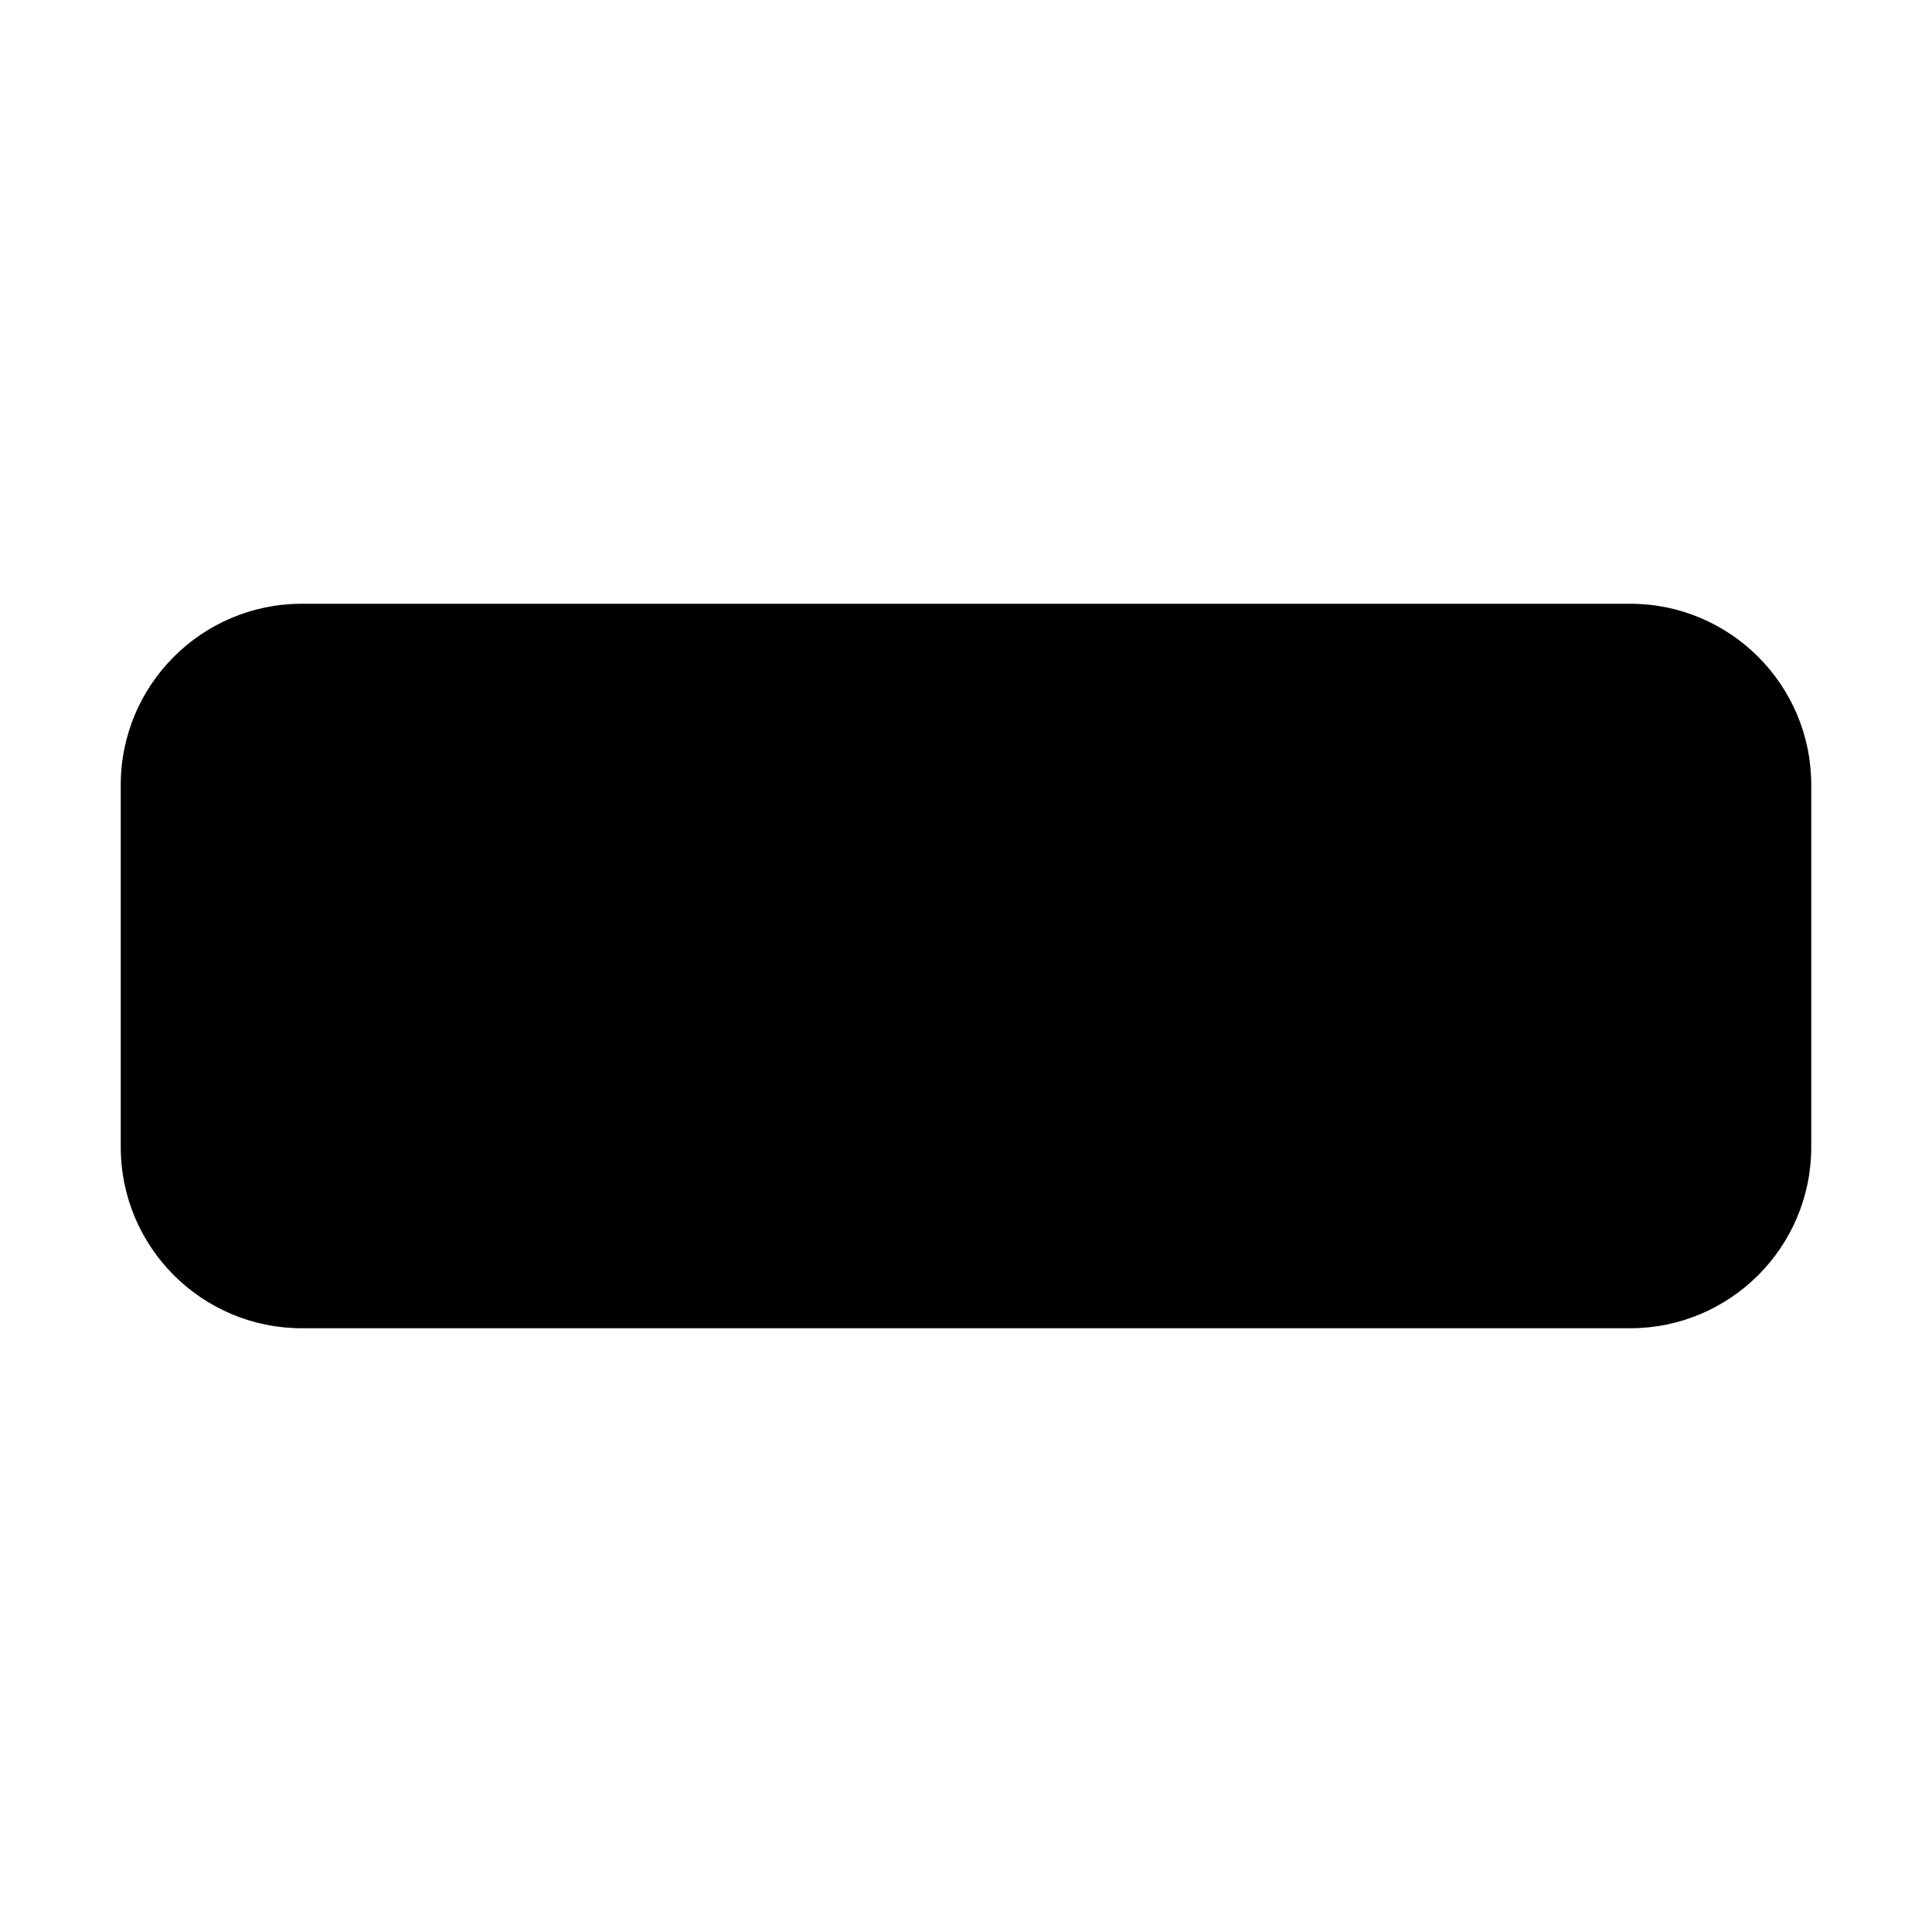
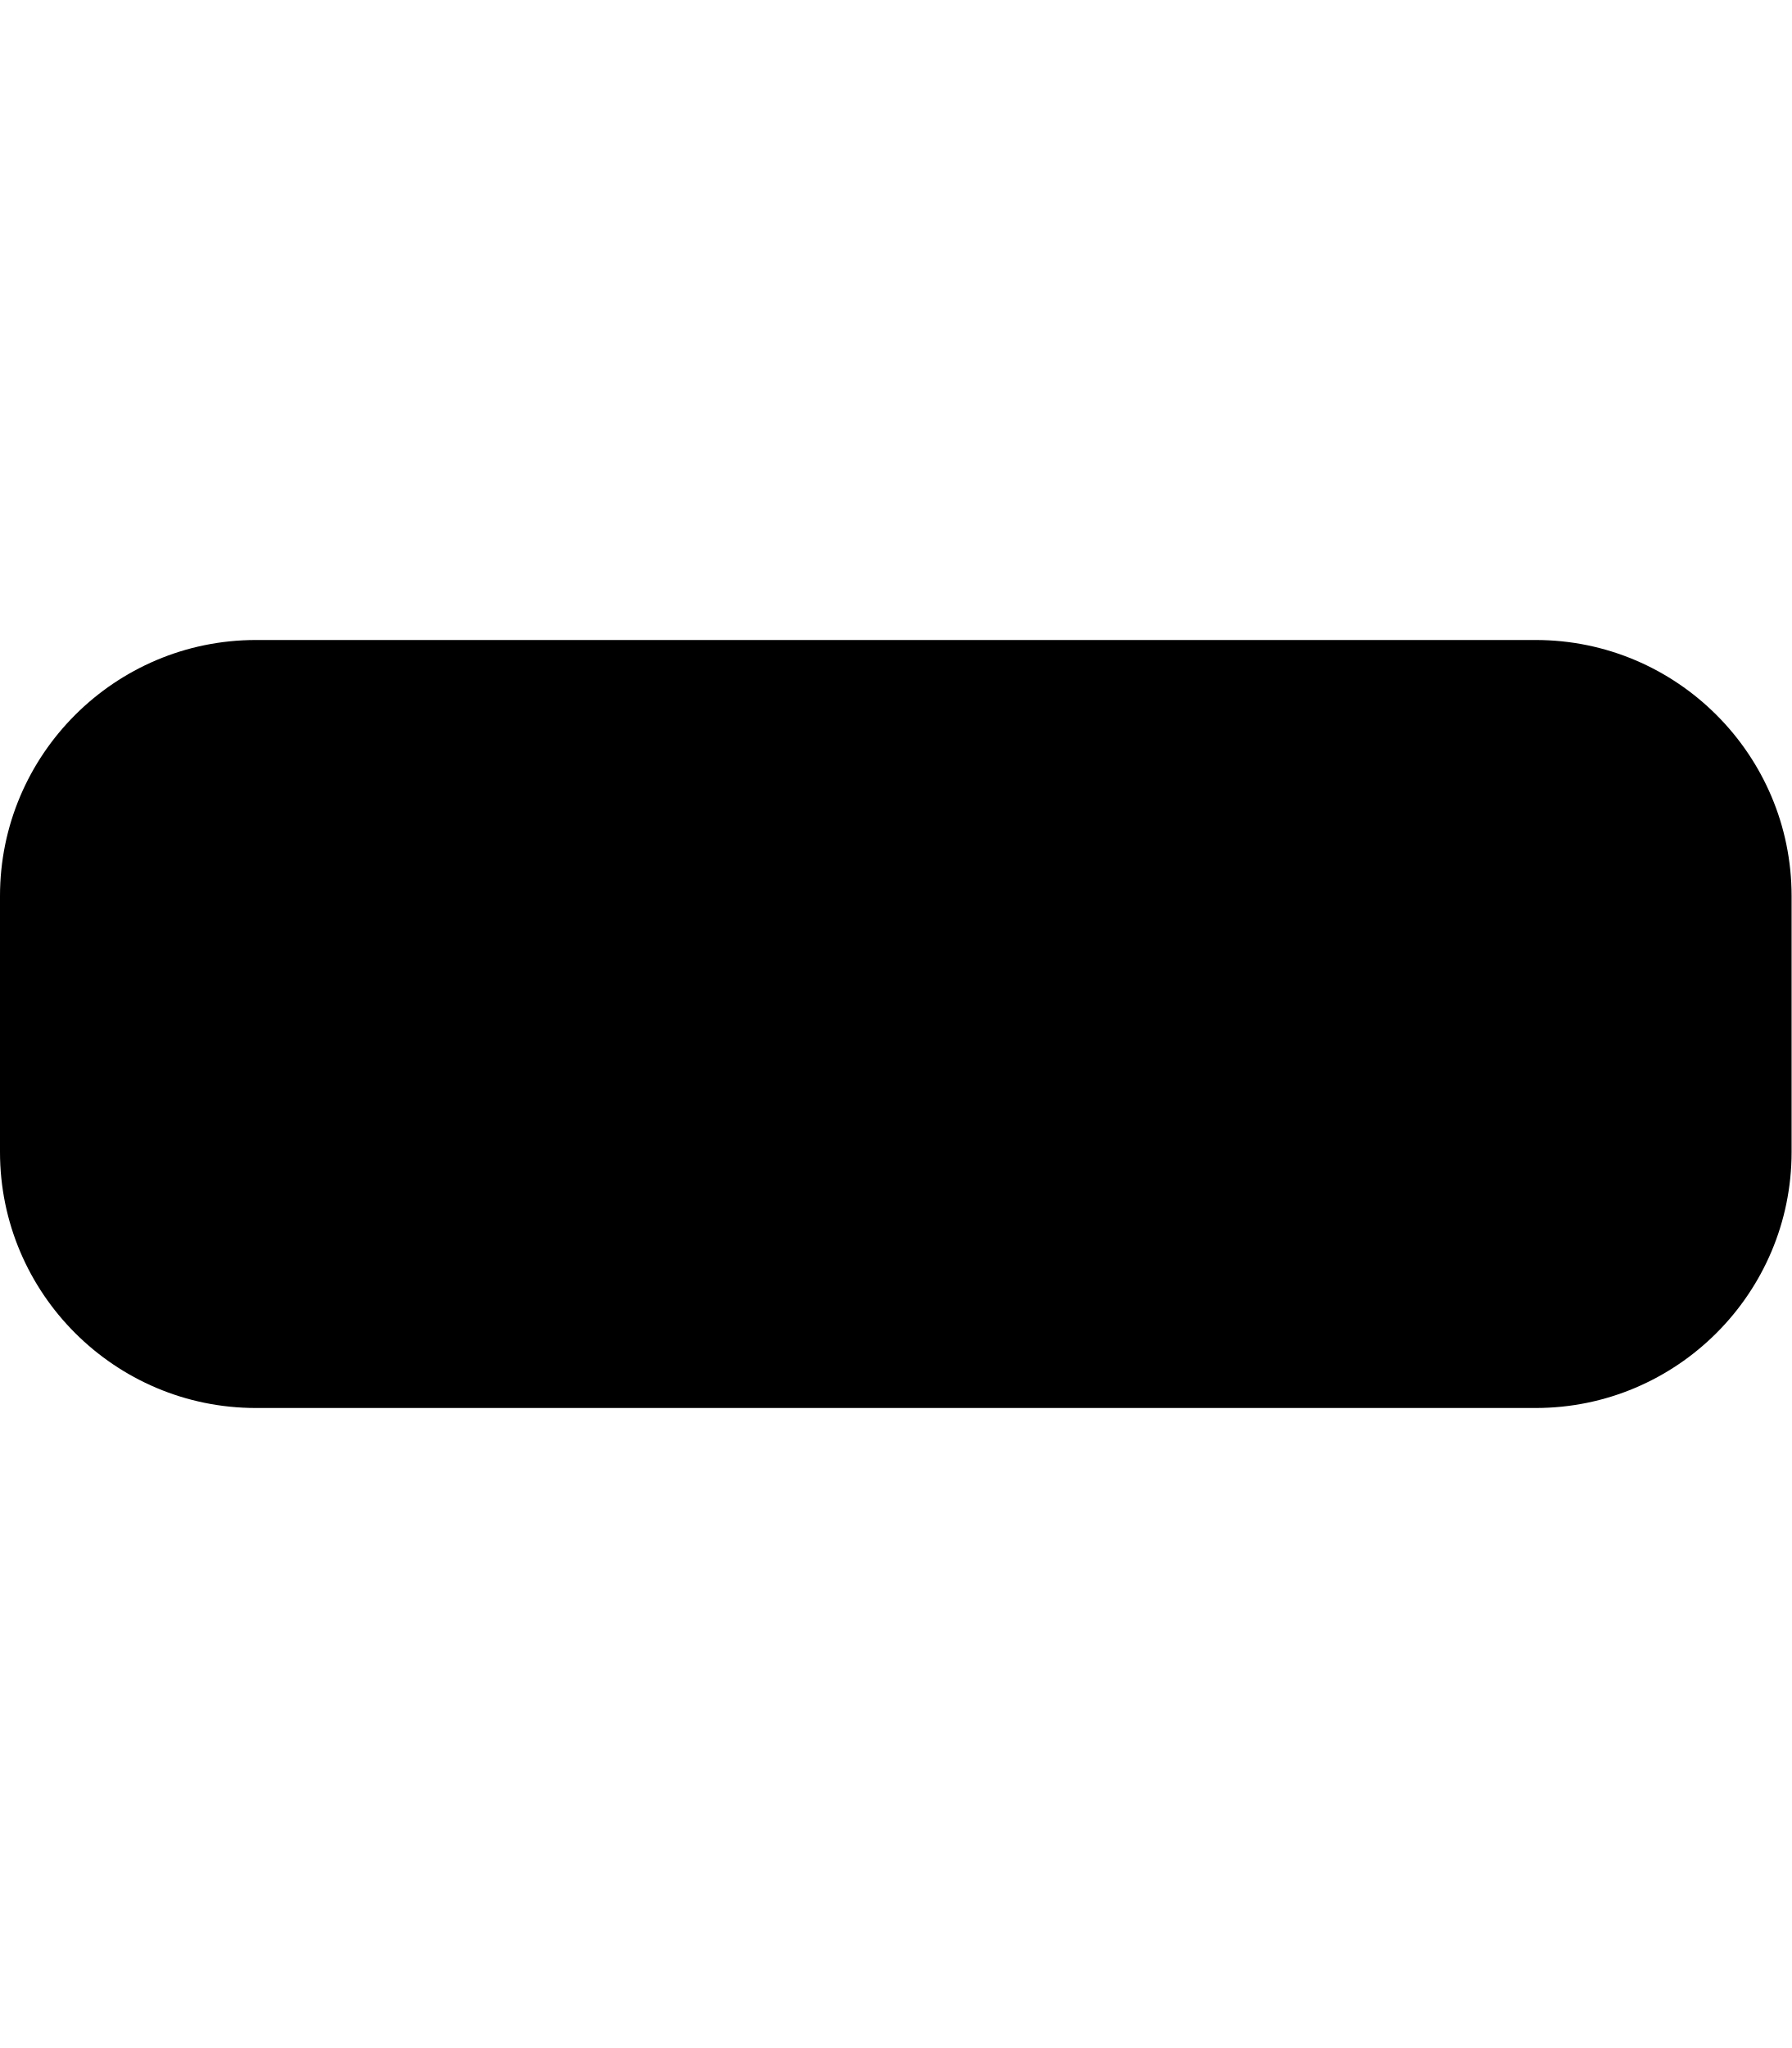
- <svg xmlns="http://www.w3.org/2000/svg" viewBox="0 0 512 512">
-   <path d="M432 160h-85-11H80c-26.5 0-48 21.5-48 48v96c0 26.5 21.5 48 48 48h256 11 85c26.5 0 48-21.5 48-48v-96c0-26.5-21.5-48-48-48z" />
+ <svg xmlns="http://www.w3.org/2000/svg" overflow="visible" viewBox="0 0 448 512">
+   <path fill="currentColor" d="M64 160l320 0c35.3 0 64 28.7 64 64l0 64c0 35.3-28.7 64-64 64L64 352c-35.3 0-64-28.7-64-64l0-64c0-35.3 28.7-64 64-64z" />
</svg>
